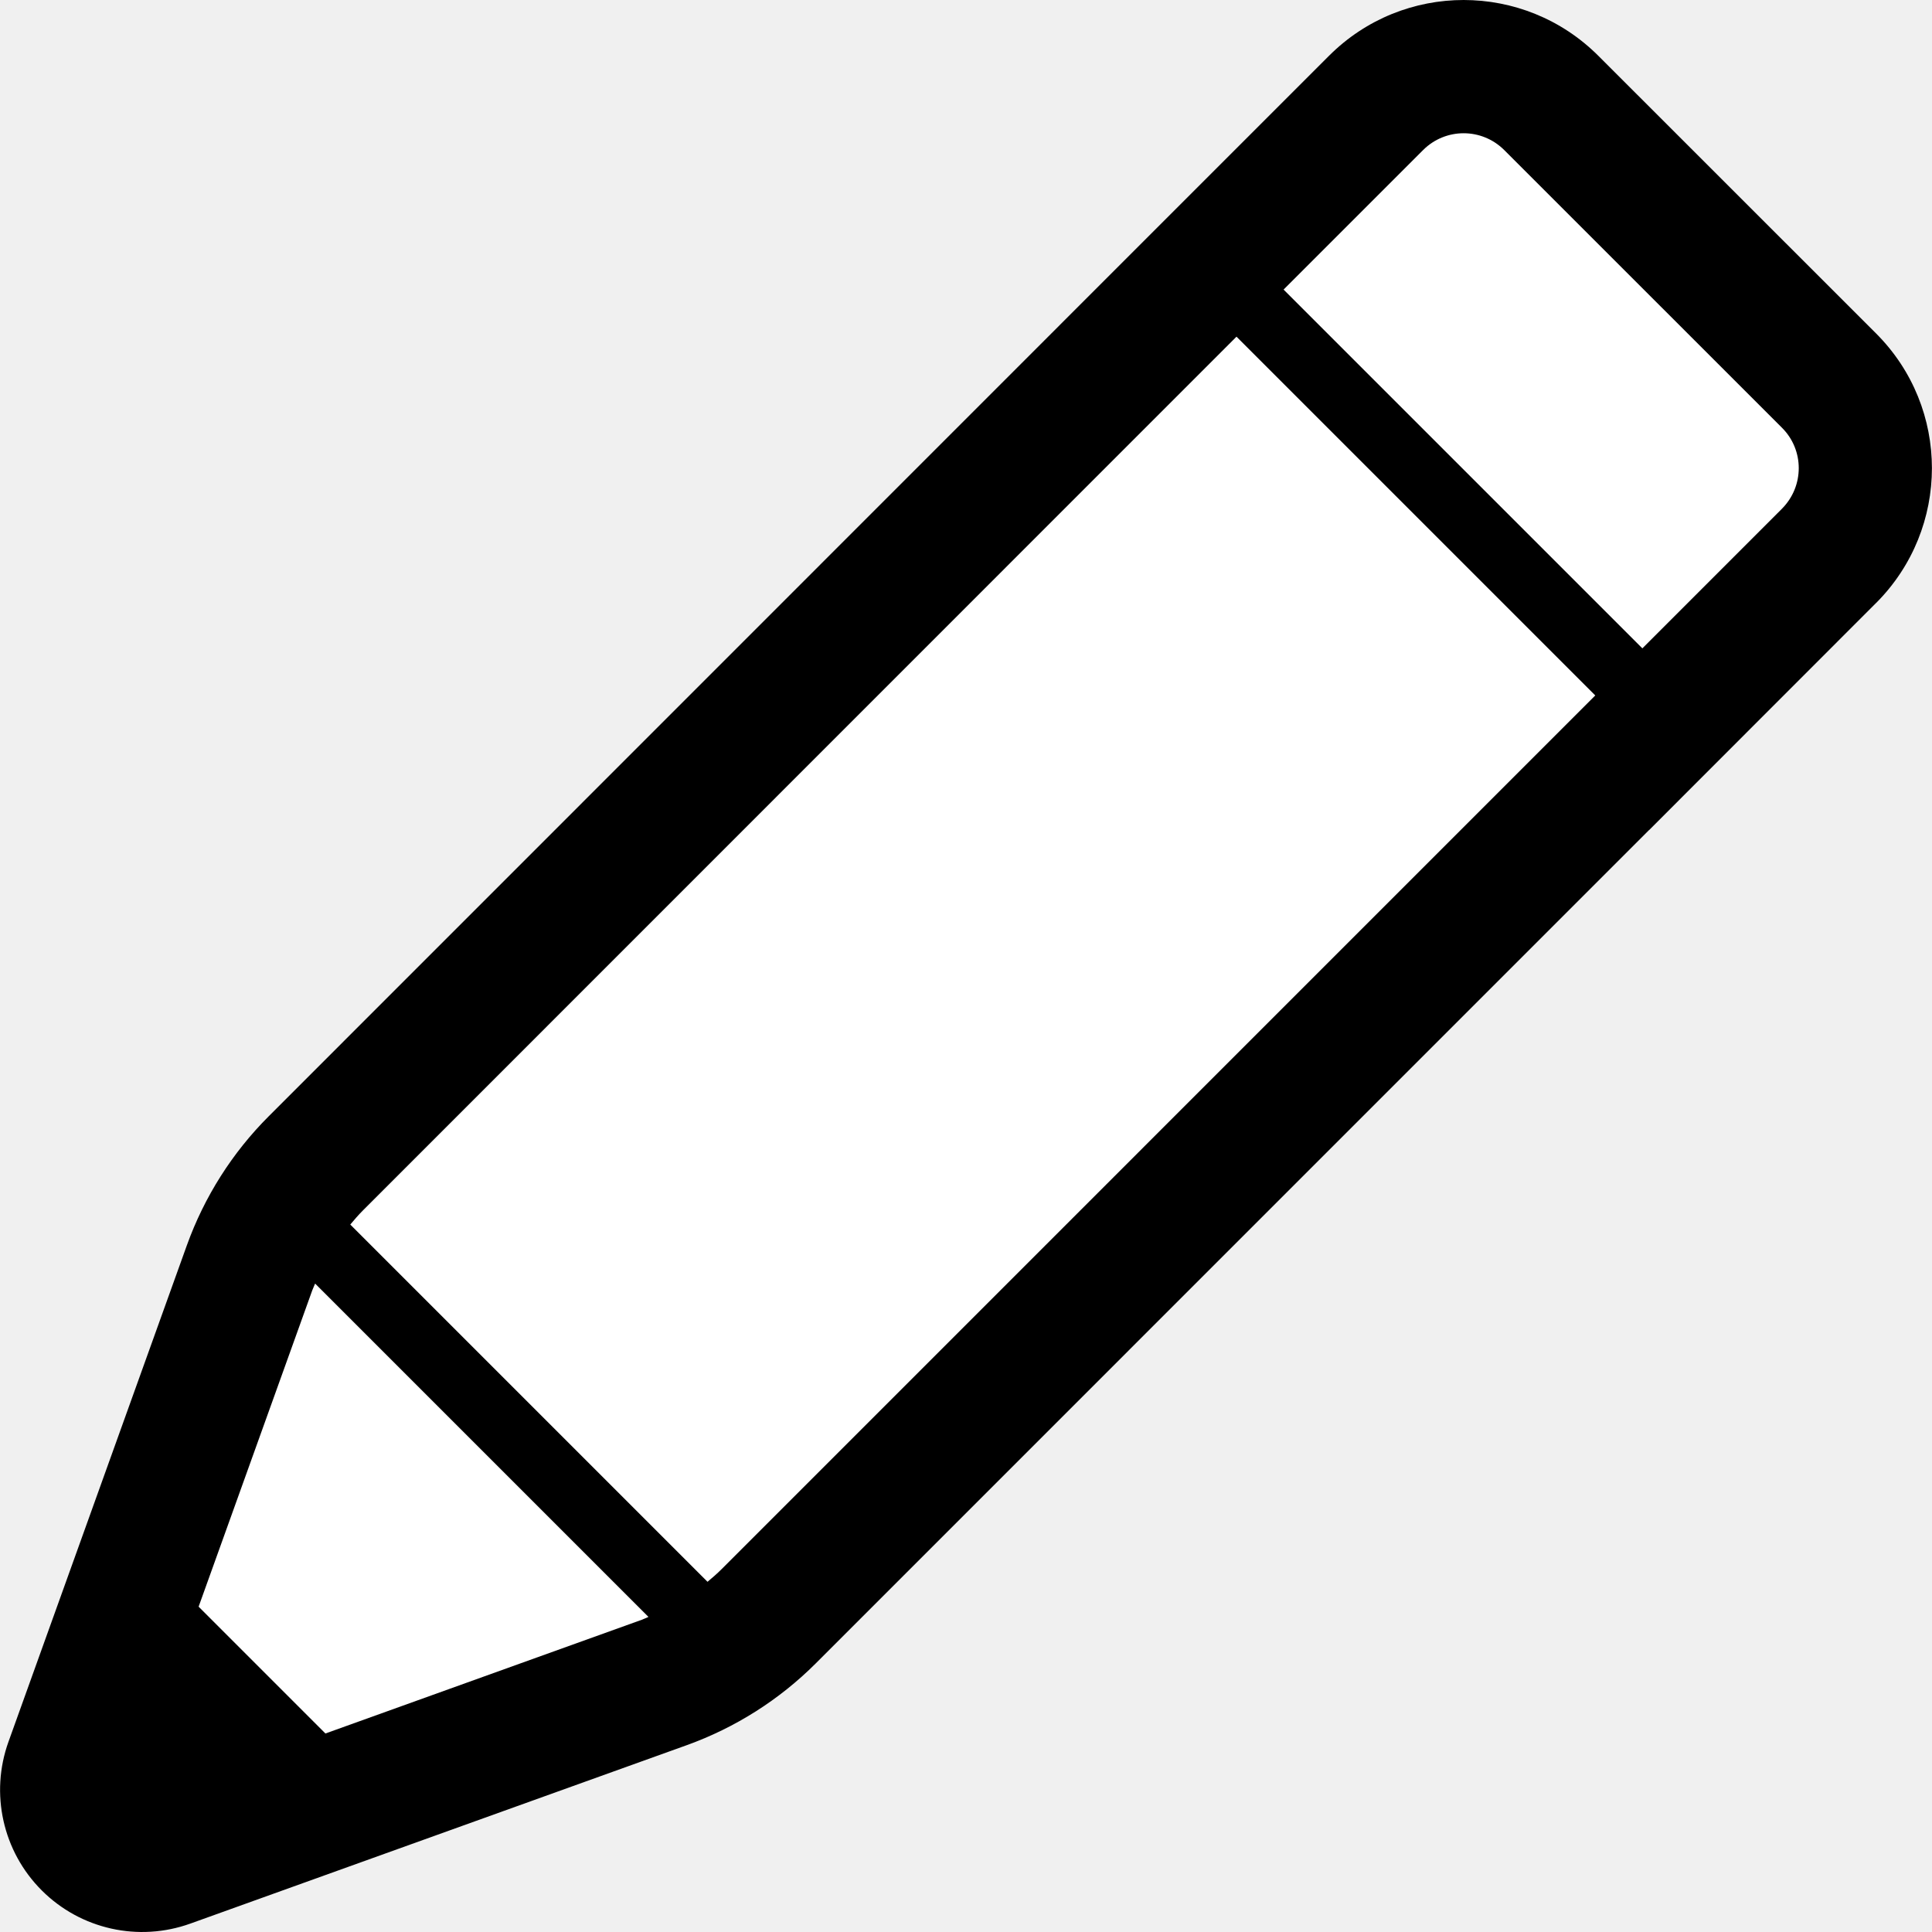
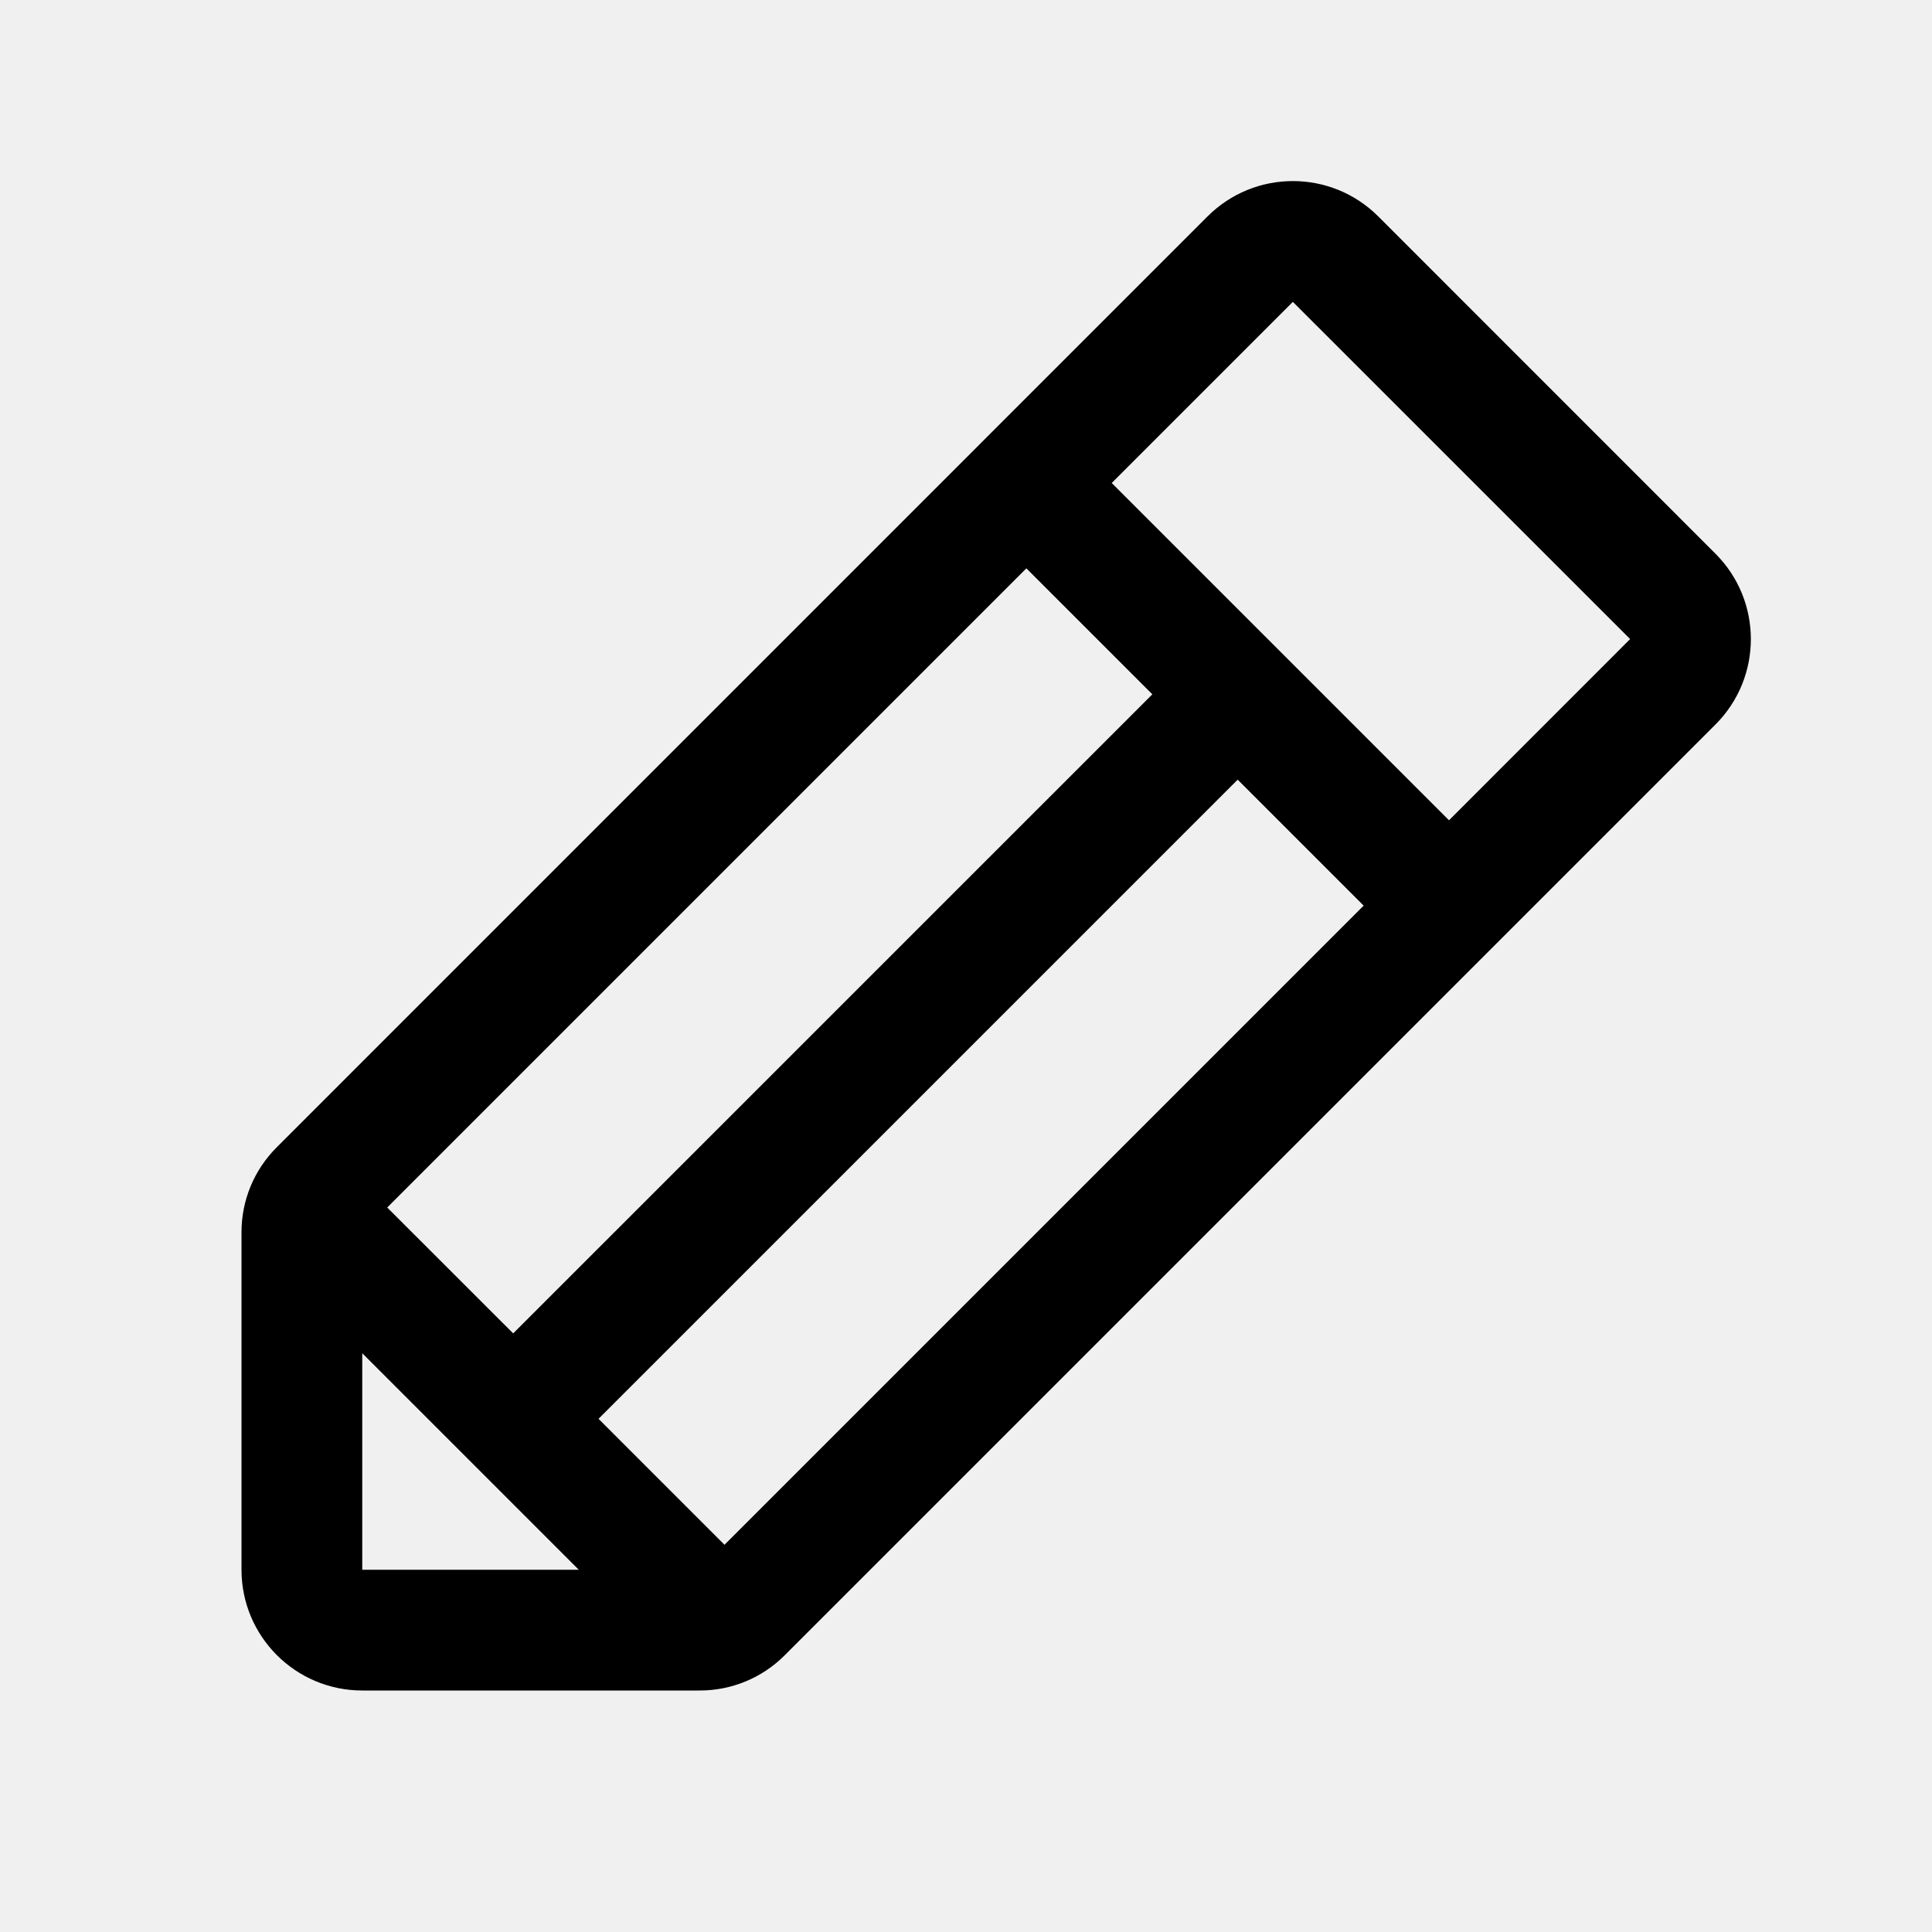
- <svg xmlns="http://www.w3.org/2000/svg" viewBox="0 0 512 512">
-   <path fill="#ffffff" d="M497.209,88.393l-73.626-73.6c-19.721-19.712-51.656-19.729-71.376-0.017L304.473,62.51L71.218,295.816 c-9.671,9.662-17.066,21.341-21.695,34.193L2.238,461.6c-4.93,13.73-1.492,29.064,8.818,39.372 c10.318,10.317,25.659,13.739,39.39,8.801l131.565-47.286c12.851-4.628,24.539-12.032,34.201-21.694l220.801-220.817l0.017,0.017 l12.481-12.498l47.699-47.725l0.026-0.018C516.861,140.039,516.939,108.14,497.209,88.393z" />
-   <path fill="#000000" d="M497.209,88.393l-73.626-73.6c-19.721-19.712-51.656-19.729-71.376-0.017L304.473,62.51L71.218,295.816 c-9.671,9.662-17.066,21.341-21.695,34.193L2.238,461.6c-4.93,13.73-1.492,29.064,8.818,39.372 c10.318,10.317,25.659,13.739,39.39,8.801l131.565-47.286c12.851-4.628,24.539-12.032,34.201-21.694l220.801-220.817l0.017,0.017 l12.481-12.498l47.699-47.725l0.026-0.018C516.861,140.039,516.939,108.14,497.209,88.393z M170.064,429.26l-83.822,30.133 l-33.606-33.607l30.116-83.831c0.224-0.604,0.517-1.19,0.758-1.792l88.339,88.339C171.245,428.752,170.676,429.036,170.064,429.26z  M191.242,415.831c-1.19,1.19-2.457,2.284-3.741,3.362l-94.674-94.674c1.069-1.276,2.163-2.552,3.352-3.741L327.685,89.22 l95.079,95.08L191.242,415.831z M472.247,134.808l-35.235,35.244l-1.767,1.767l-95.08-95.079l37.003-37.003 c5.921-5.896,15.506-5.905,21.454,0.017l73.625,73.609c5.921,5.904,5.93,15.489-0.026,21.47L472.247,134.808z" />
+ <svg xmlns="http://www.w3.org/2000/svg" width="32" height="32" fill="#000000" viewBox="0 0 256 256">
+   <path d="M227.31,73.37,182.63,28.68a16,16,0,0,0-22.63,0L36.69,152A15.86,15.86,0,0,0,32,163.31V208a16,16,0,0,0,16,16H92.69A15.86,15.86,0,0,0,104,219.31L227.31,96a16,16,0,0,0,0-22.63ZM51.31,160,136,75.31,152.69,92,68,176.68ZM48,179.31,76.69,208H48Zm48,25.38L79.31,188,164,103.31,180.69,120Zm96-96L147.31,64l24-24L216,84.68Z" />
</svg>
